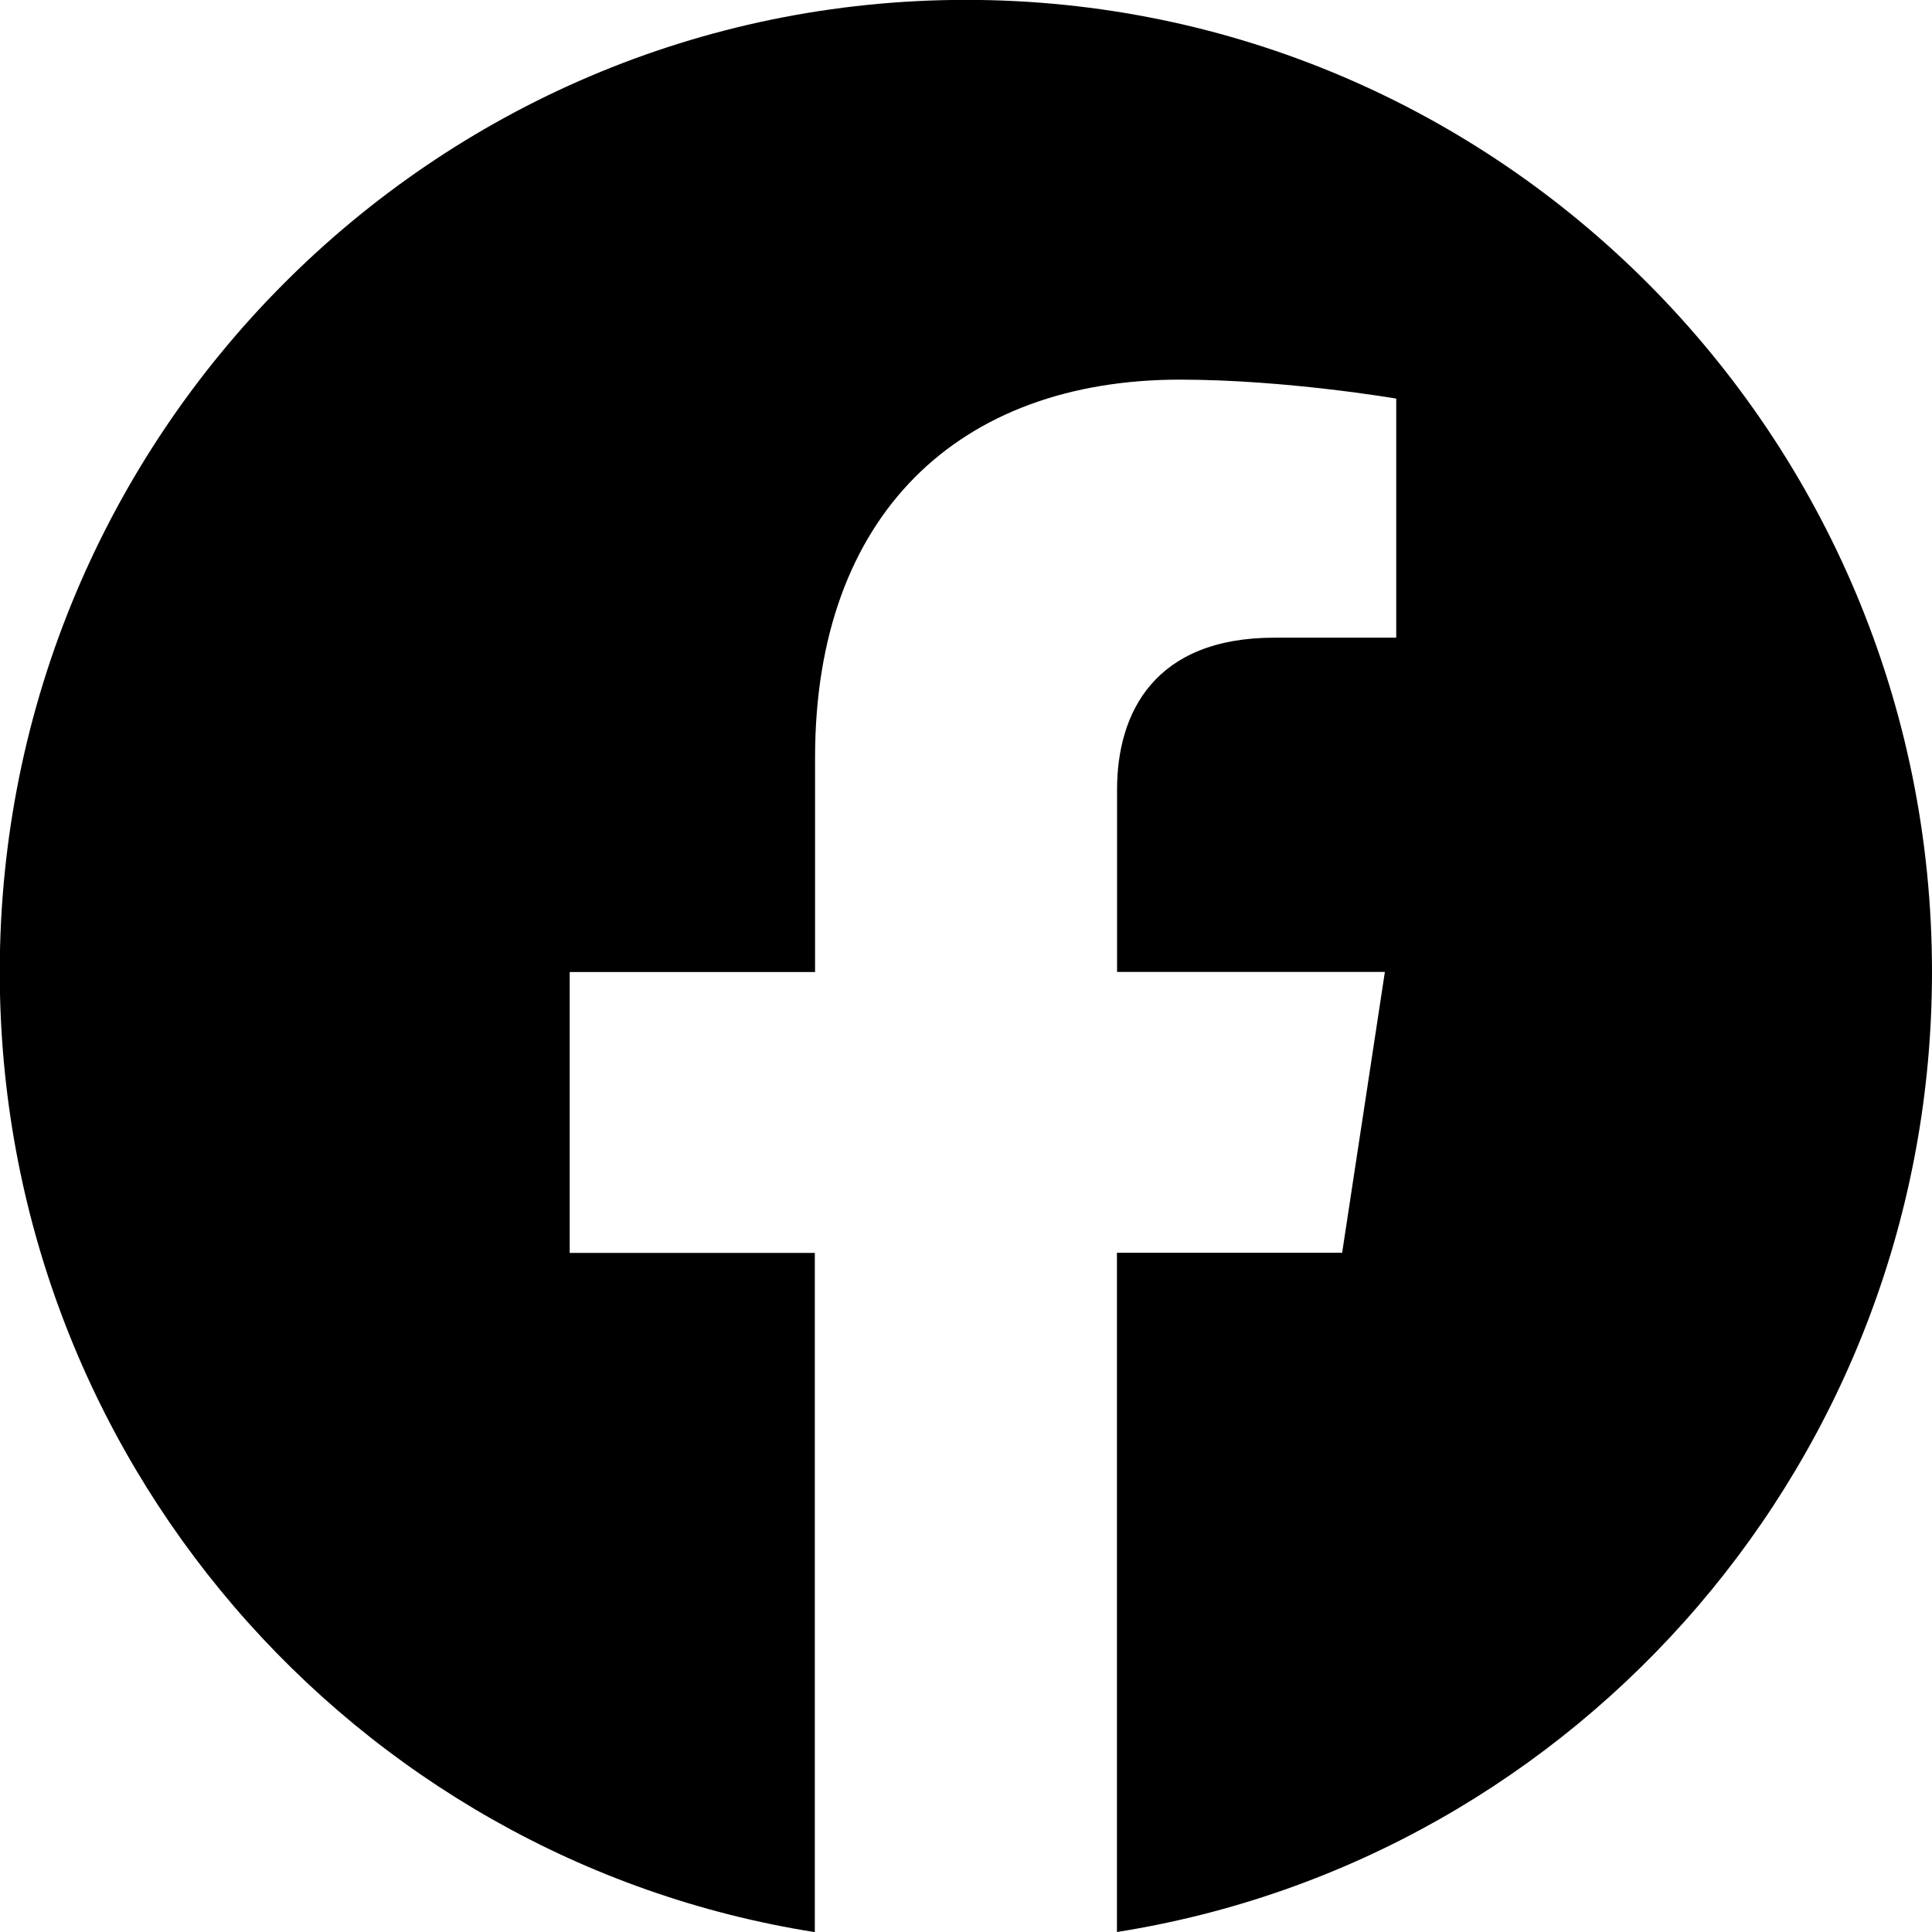
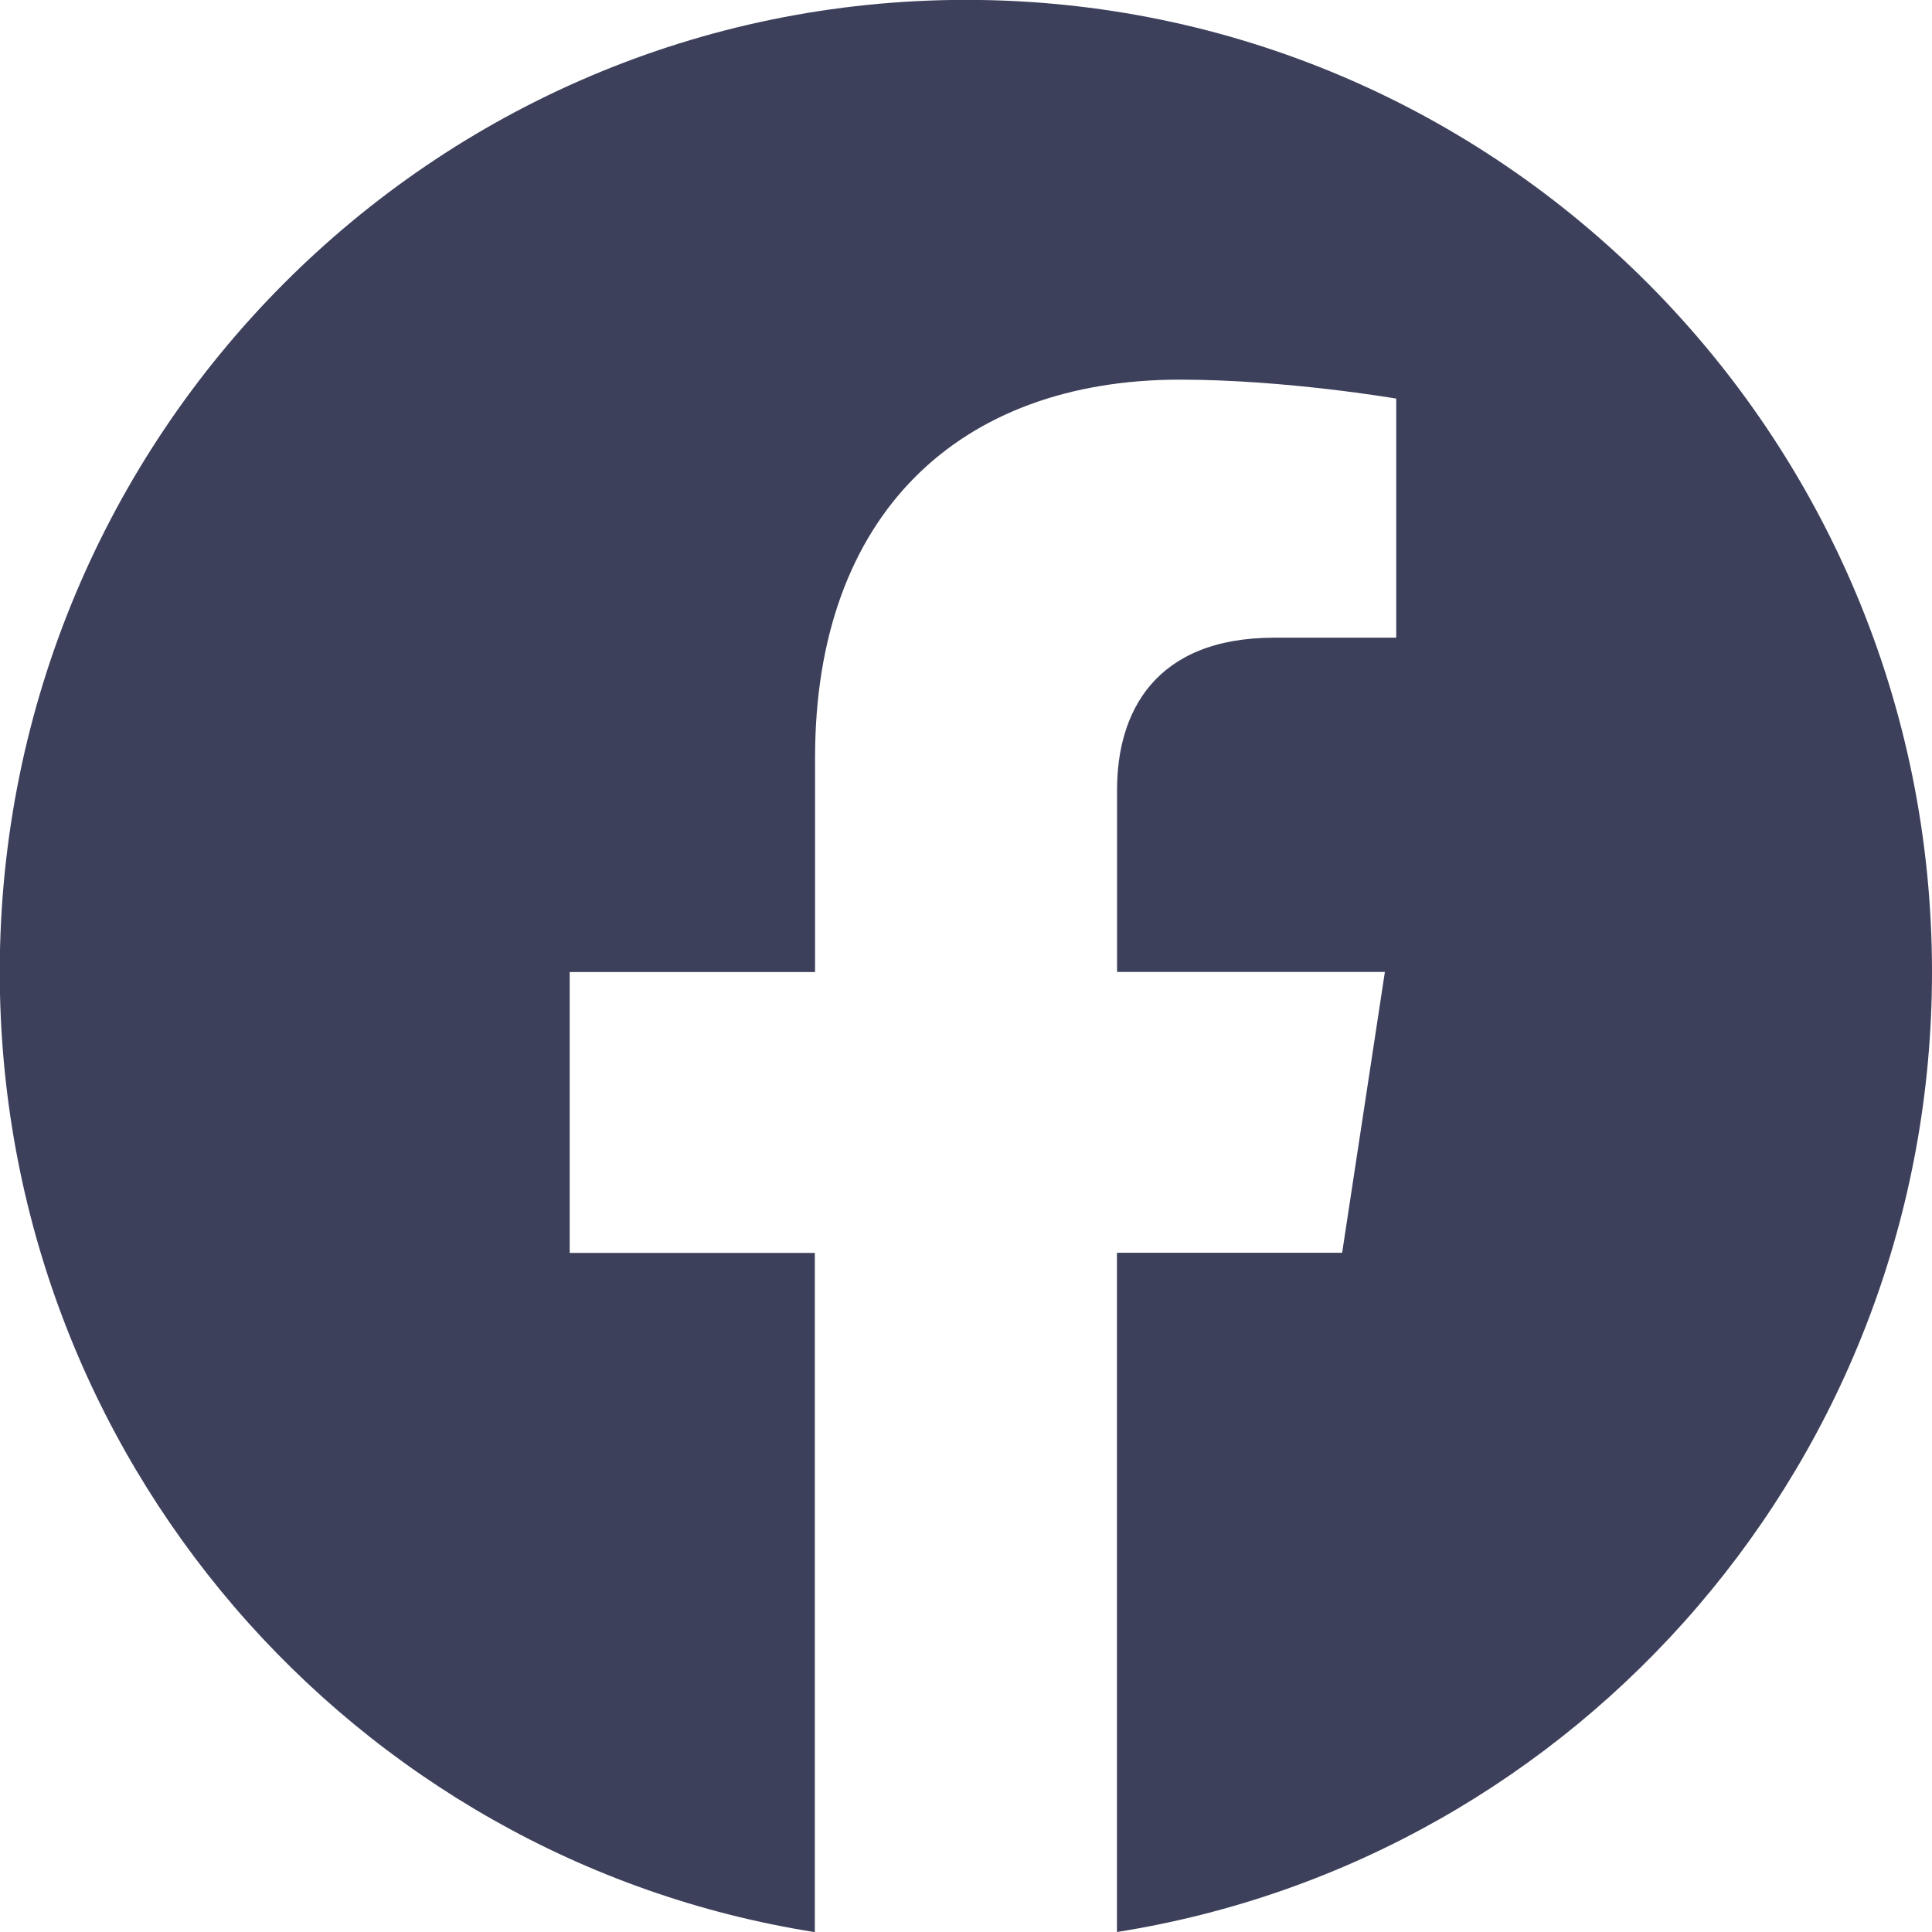
- <svg xmlns="http://www.w3.org/2000/svg" width="16" height="16" fill="currentColor" class="bi bi-facebook" viewBox="0 0 16 16">
+ <svg xmlns="http://www.w3.org/2000/svg" width="16" height="16" fill="#3d405b" class="bi bi-facebook" viewBox="0 0 16 16">
  <path d="M16 8.049c0-4.446-3.582-8.05-8-8.05C3.58 0-.002 3.603-.002 8.05c0 4.017 2.926 7.347 6.75 7.951v-5.625h-2.03V8.05H6.75V6.275c0-2.017 1.195-3.131 3.022-3.131.876 0 1.791.157 1.791.157v1.98h-1.009c-.993 0-1.303.621-1.303 1.258v1.51h2.218l-.354 2.326H9.25V16c3.824-.604 6.75-3.934 6.75-7.951" />
</svg>
